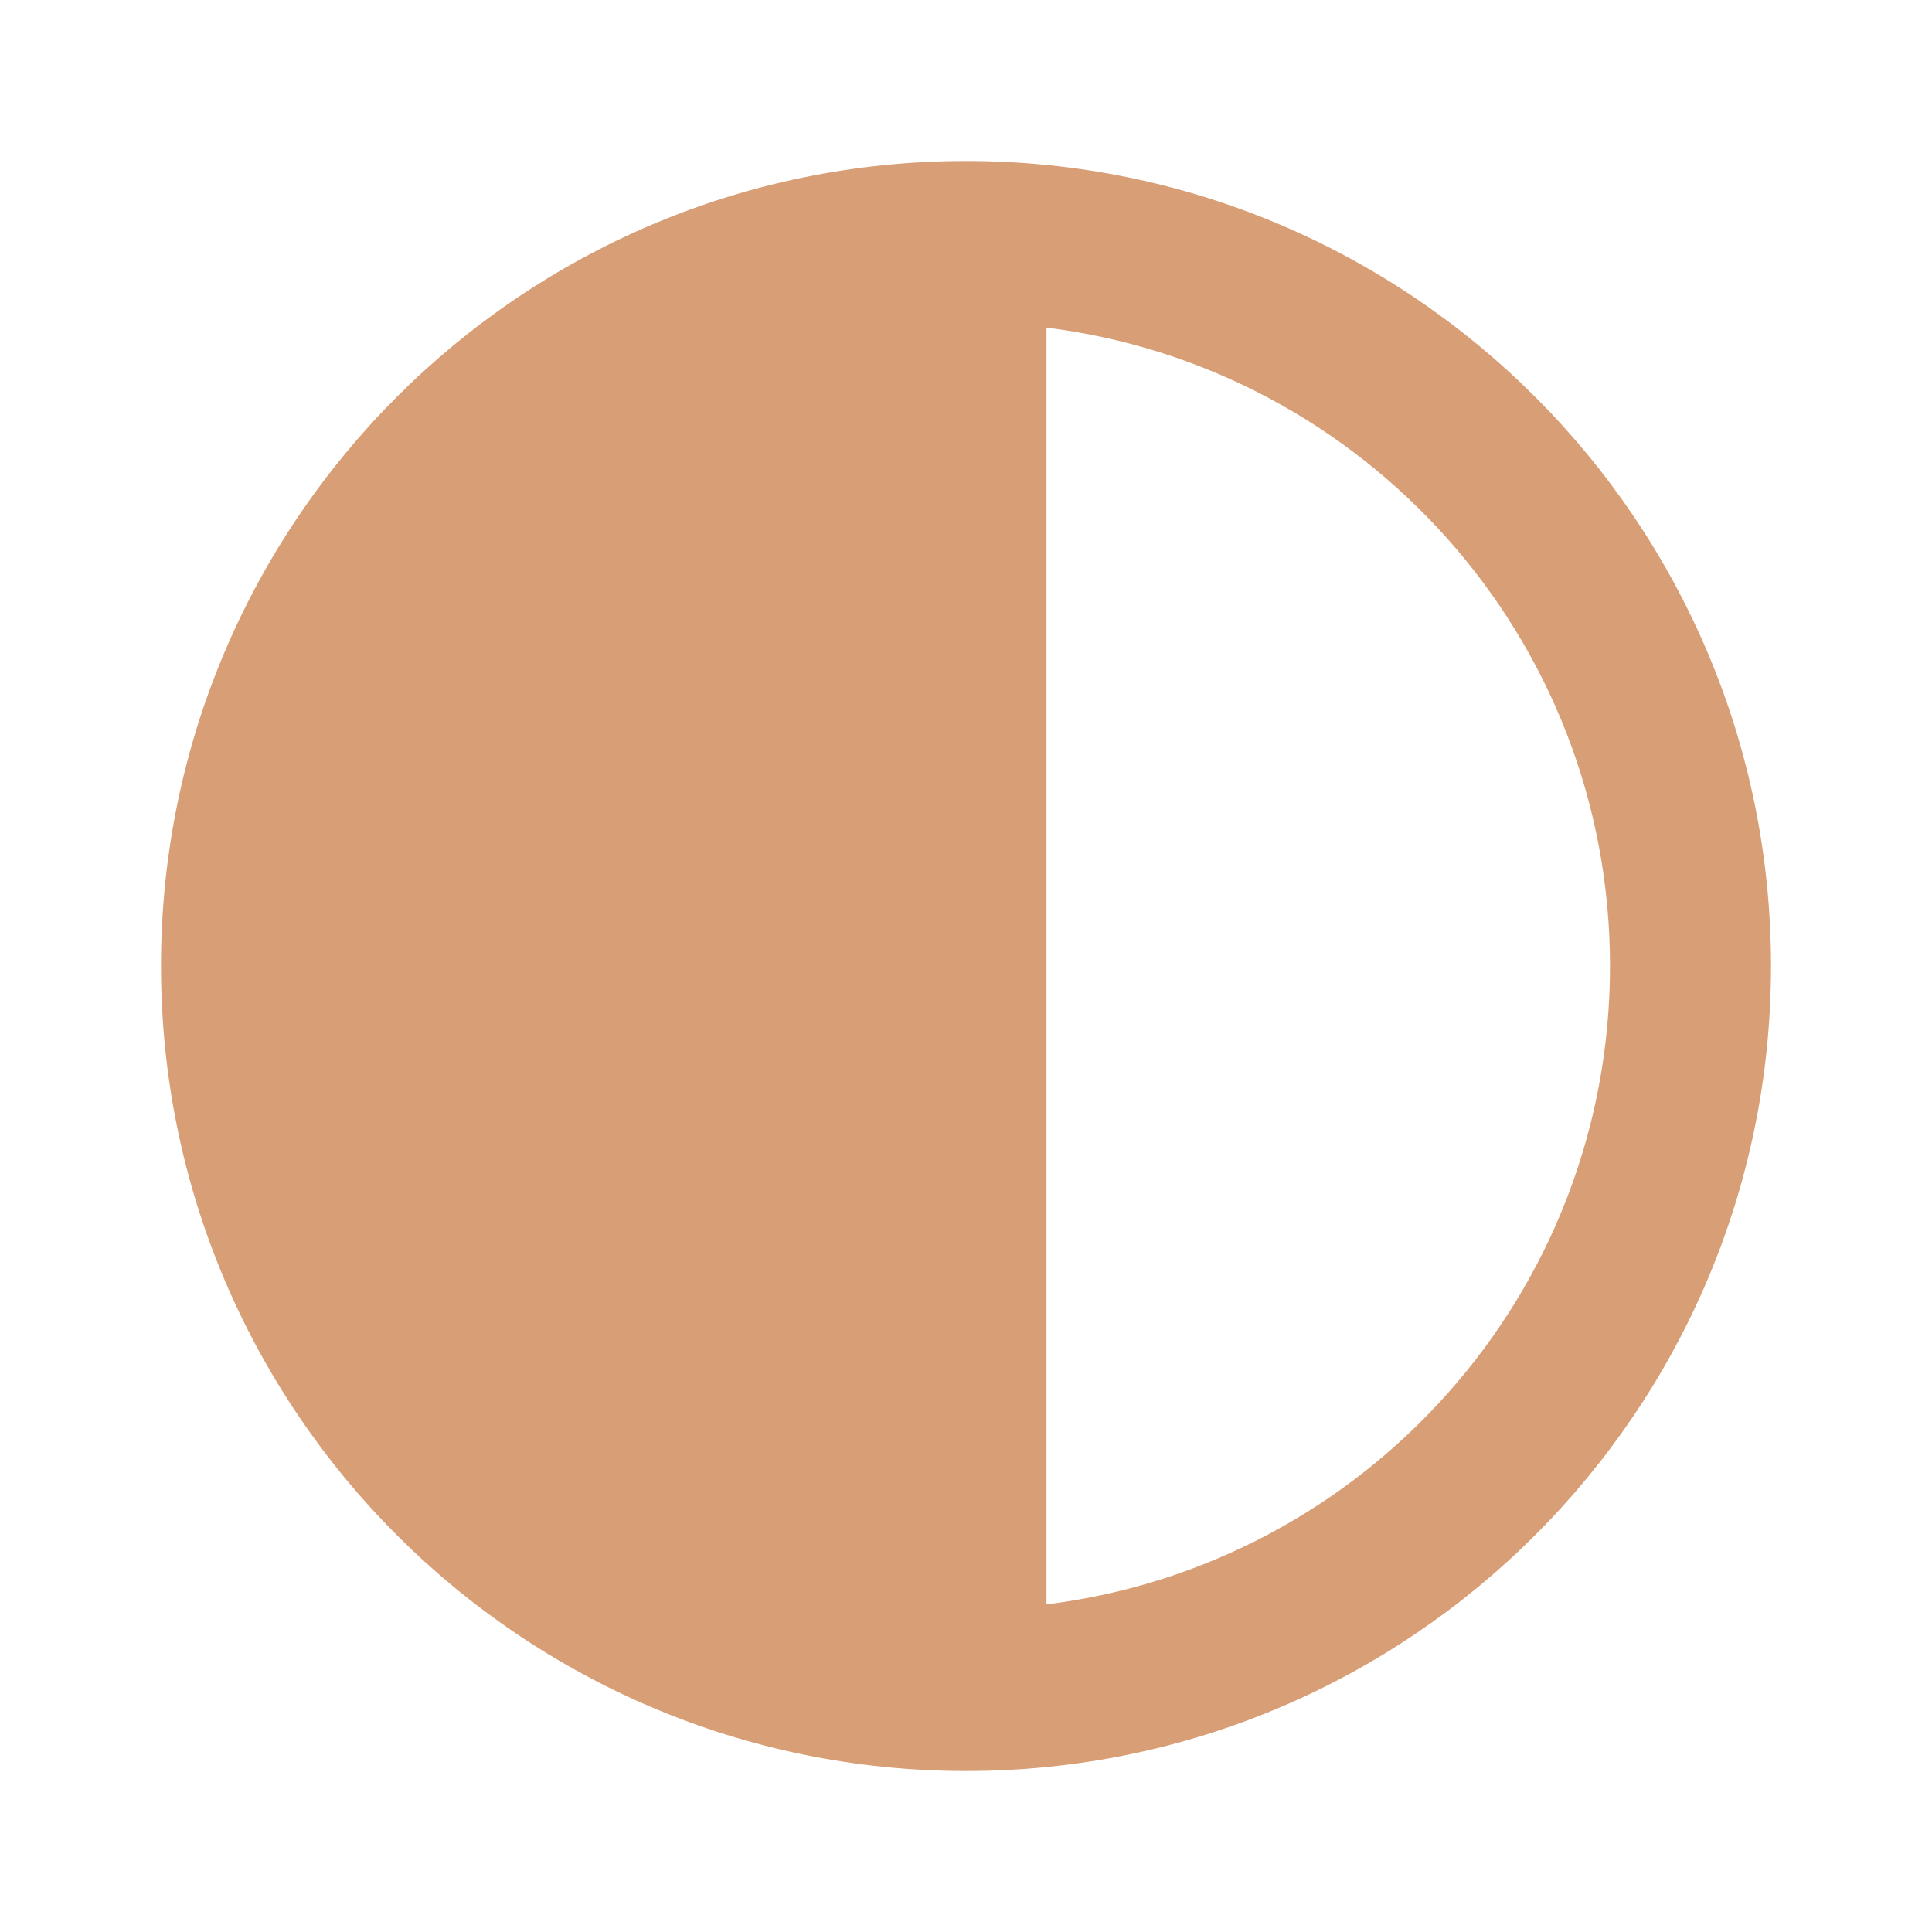
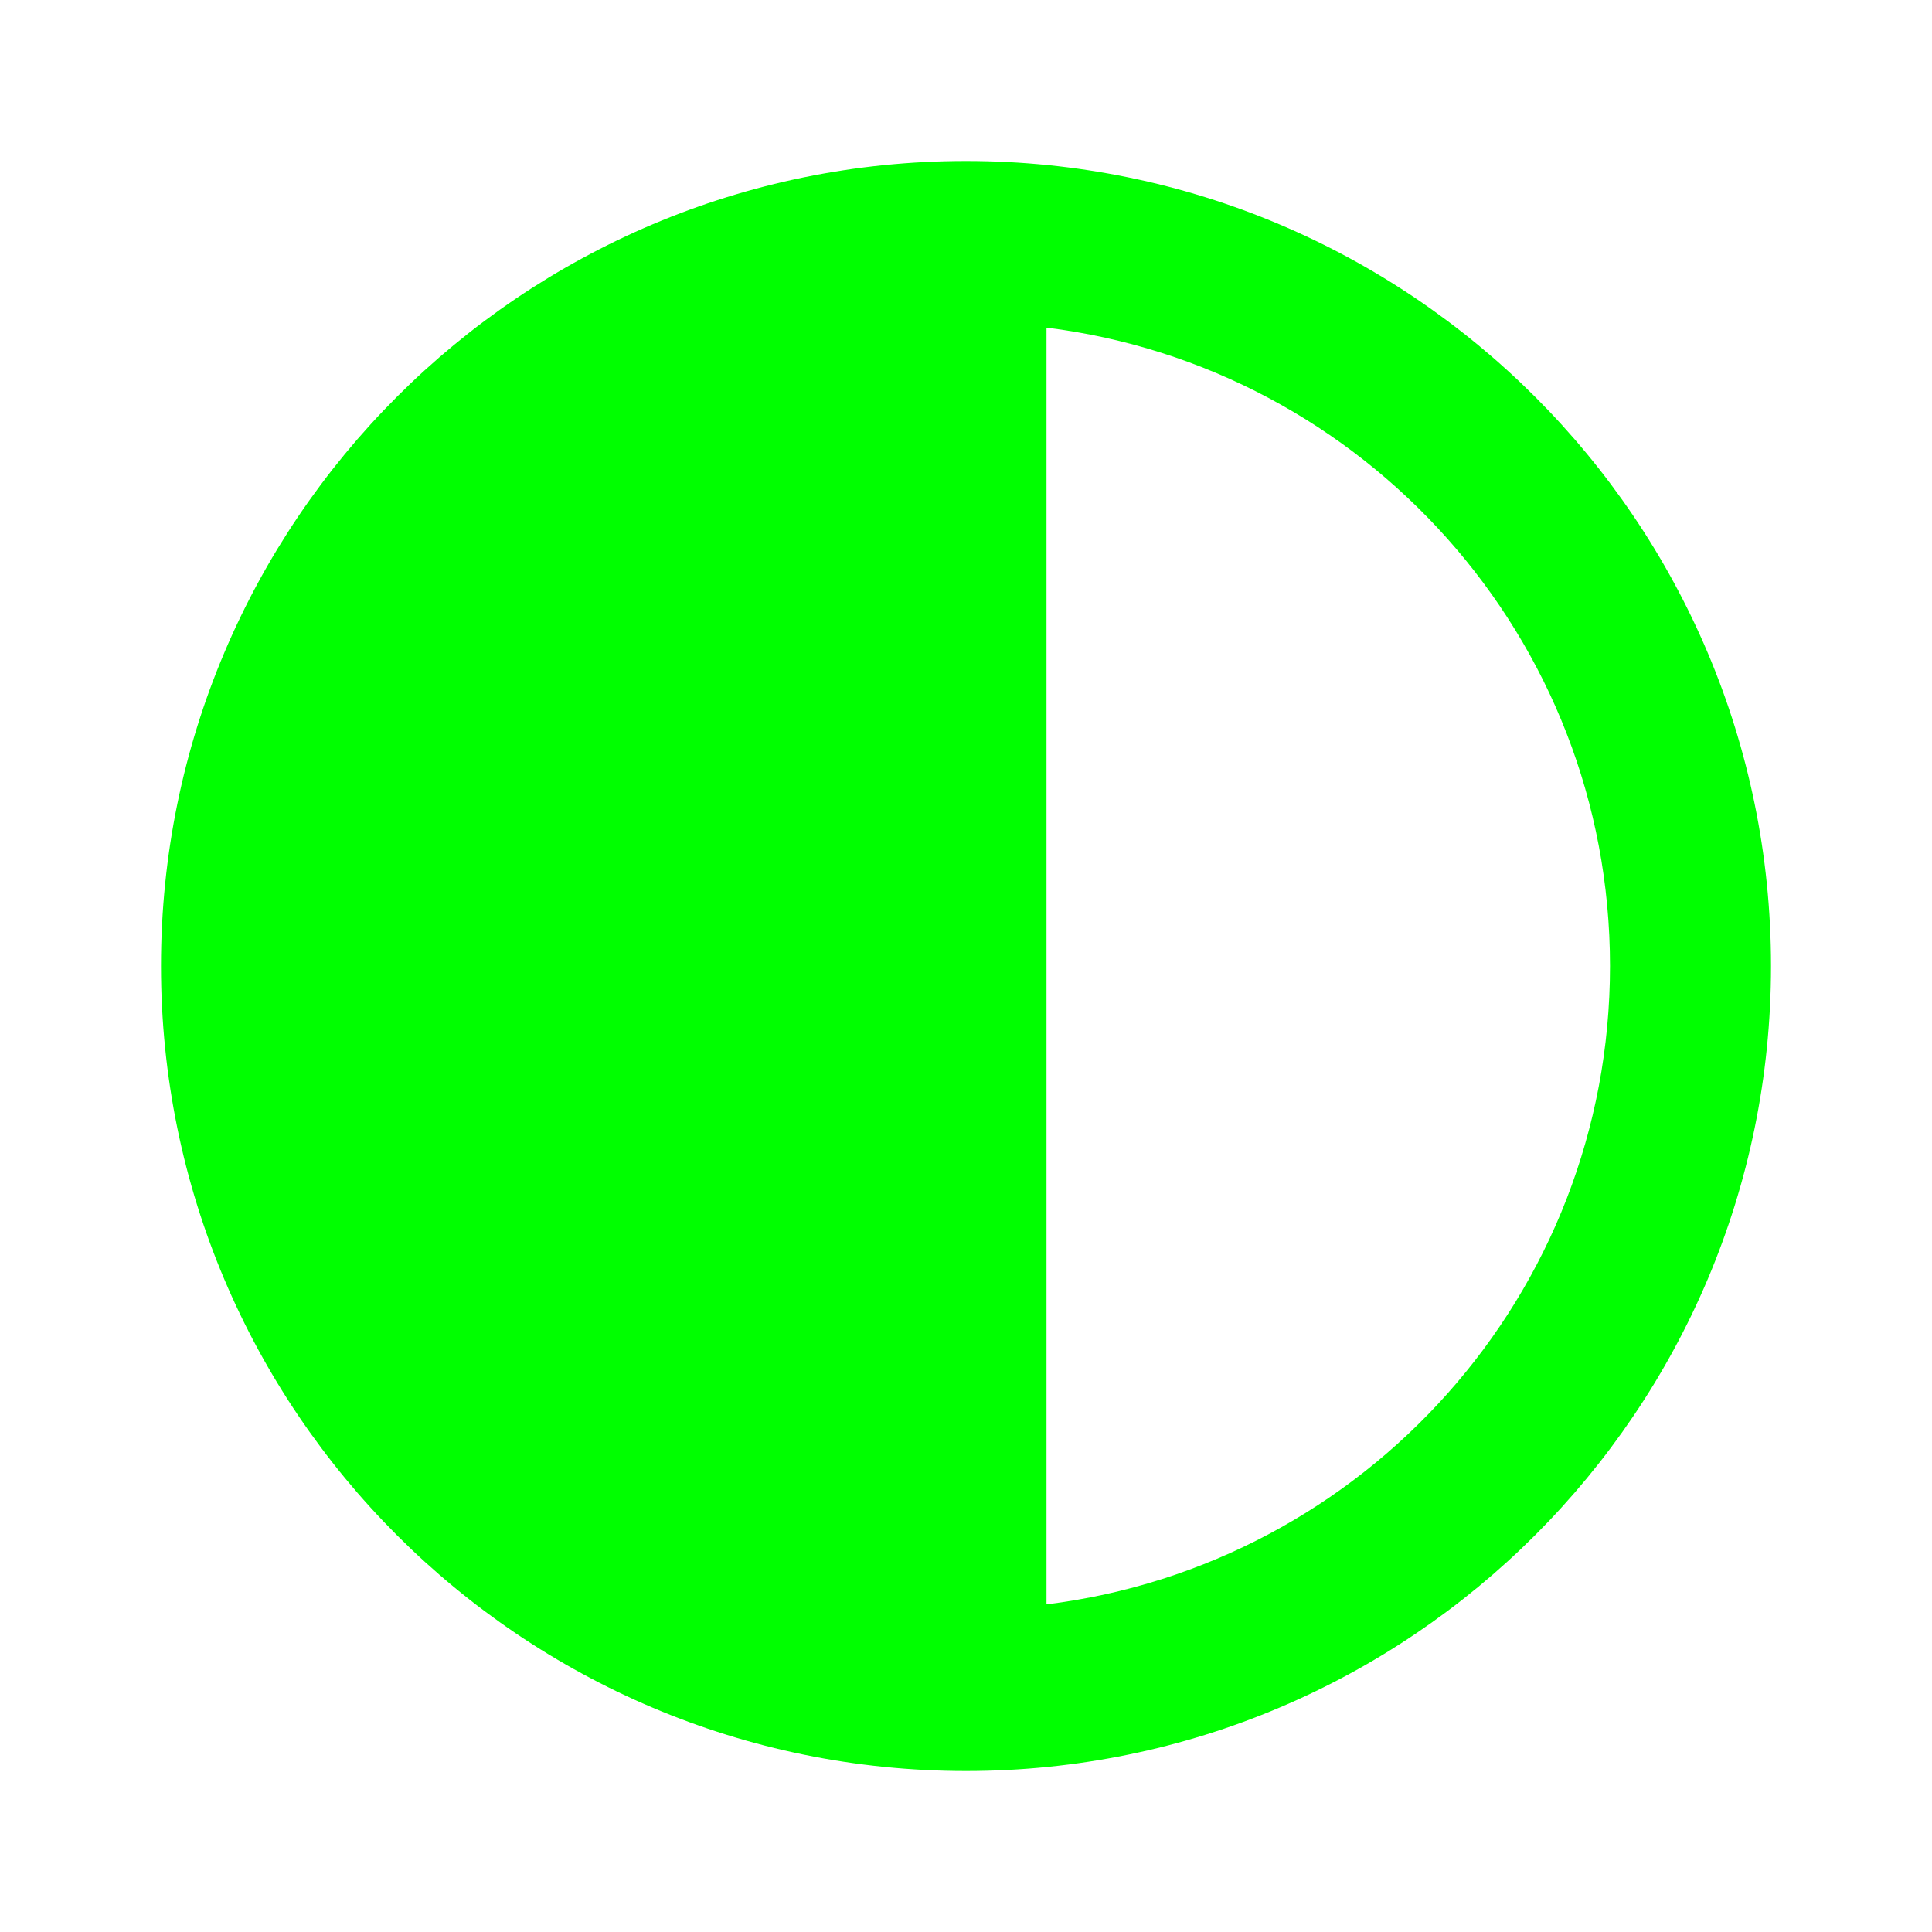
- <svg xmlns="http://www.w3.org/2000/svg" enable-background="new 0 0 24 24" height="24px" viewBox="0 0 24 24" width="24px" fill="#d89e76">
+ <svg xmlns="http://www.w3.org/2000/svg" enable-background="new 0 0 24 24" height="24px" viewBox="0 0 24 24" width="24px" fill="#00ff00">
  <g>
    <rect fill="none" height="24" width="24" />
  </g>
  <g>
    <path d="M12,22c5.52,0,10-4.48,10-10S17.52,2,12,2S2,6.48,2,12S6.48,22,12,22z M13,4.07c3.94,0.49,7,3.85,7,7.93s-3.05,7.44-7,7.93 V4.07z" />
  </g>
</svg>
